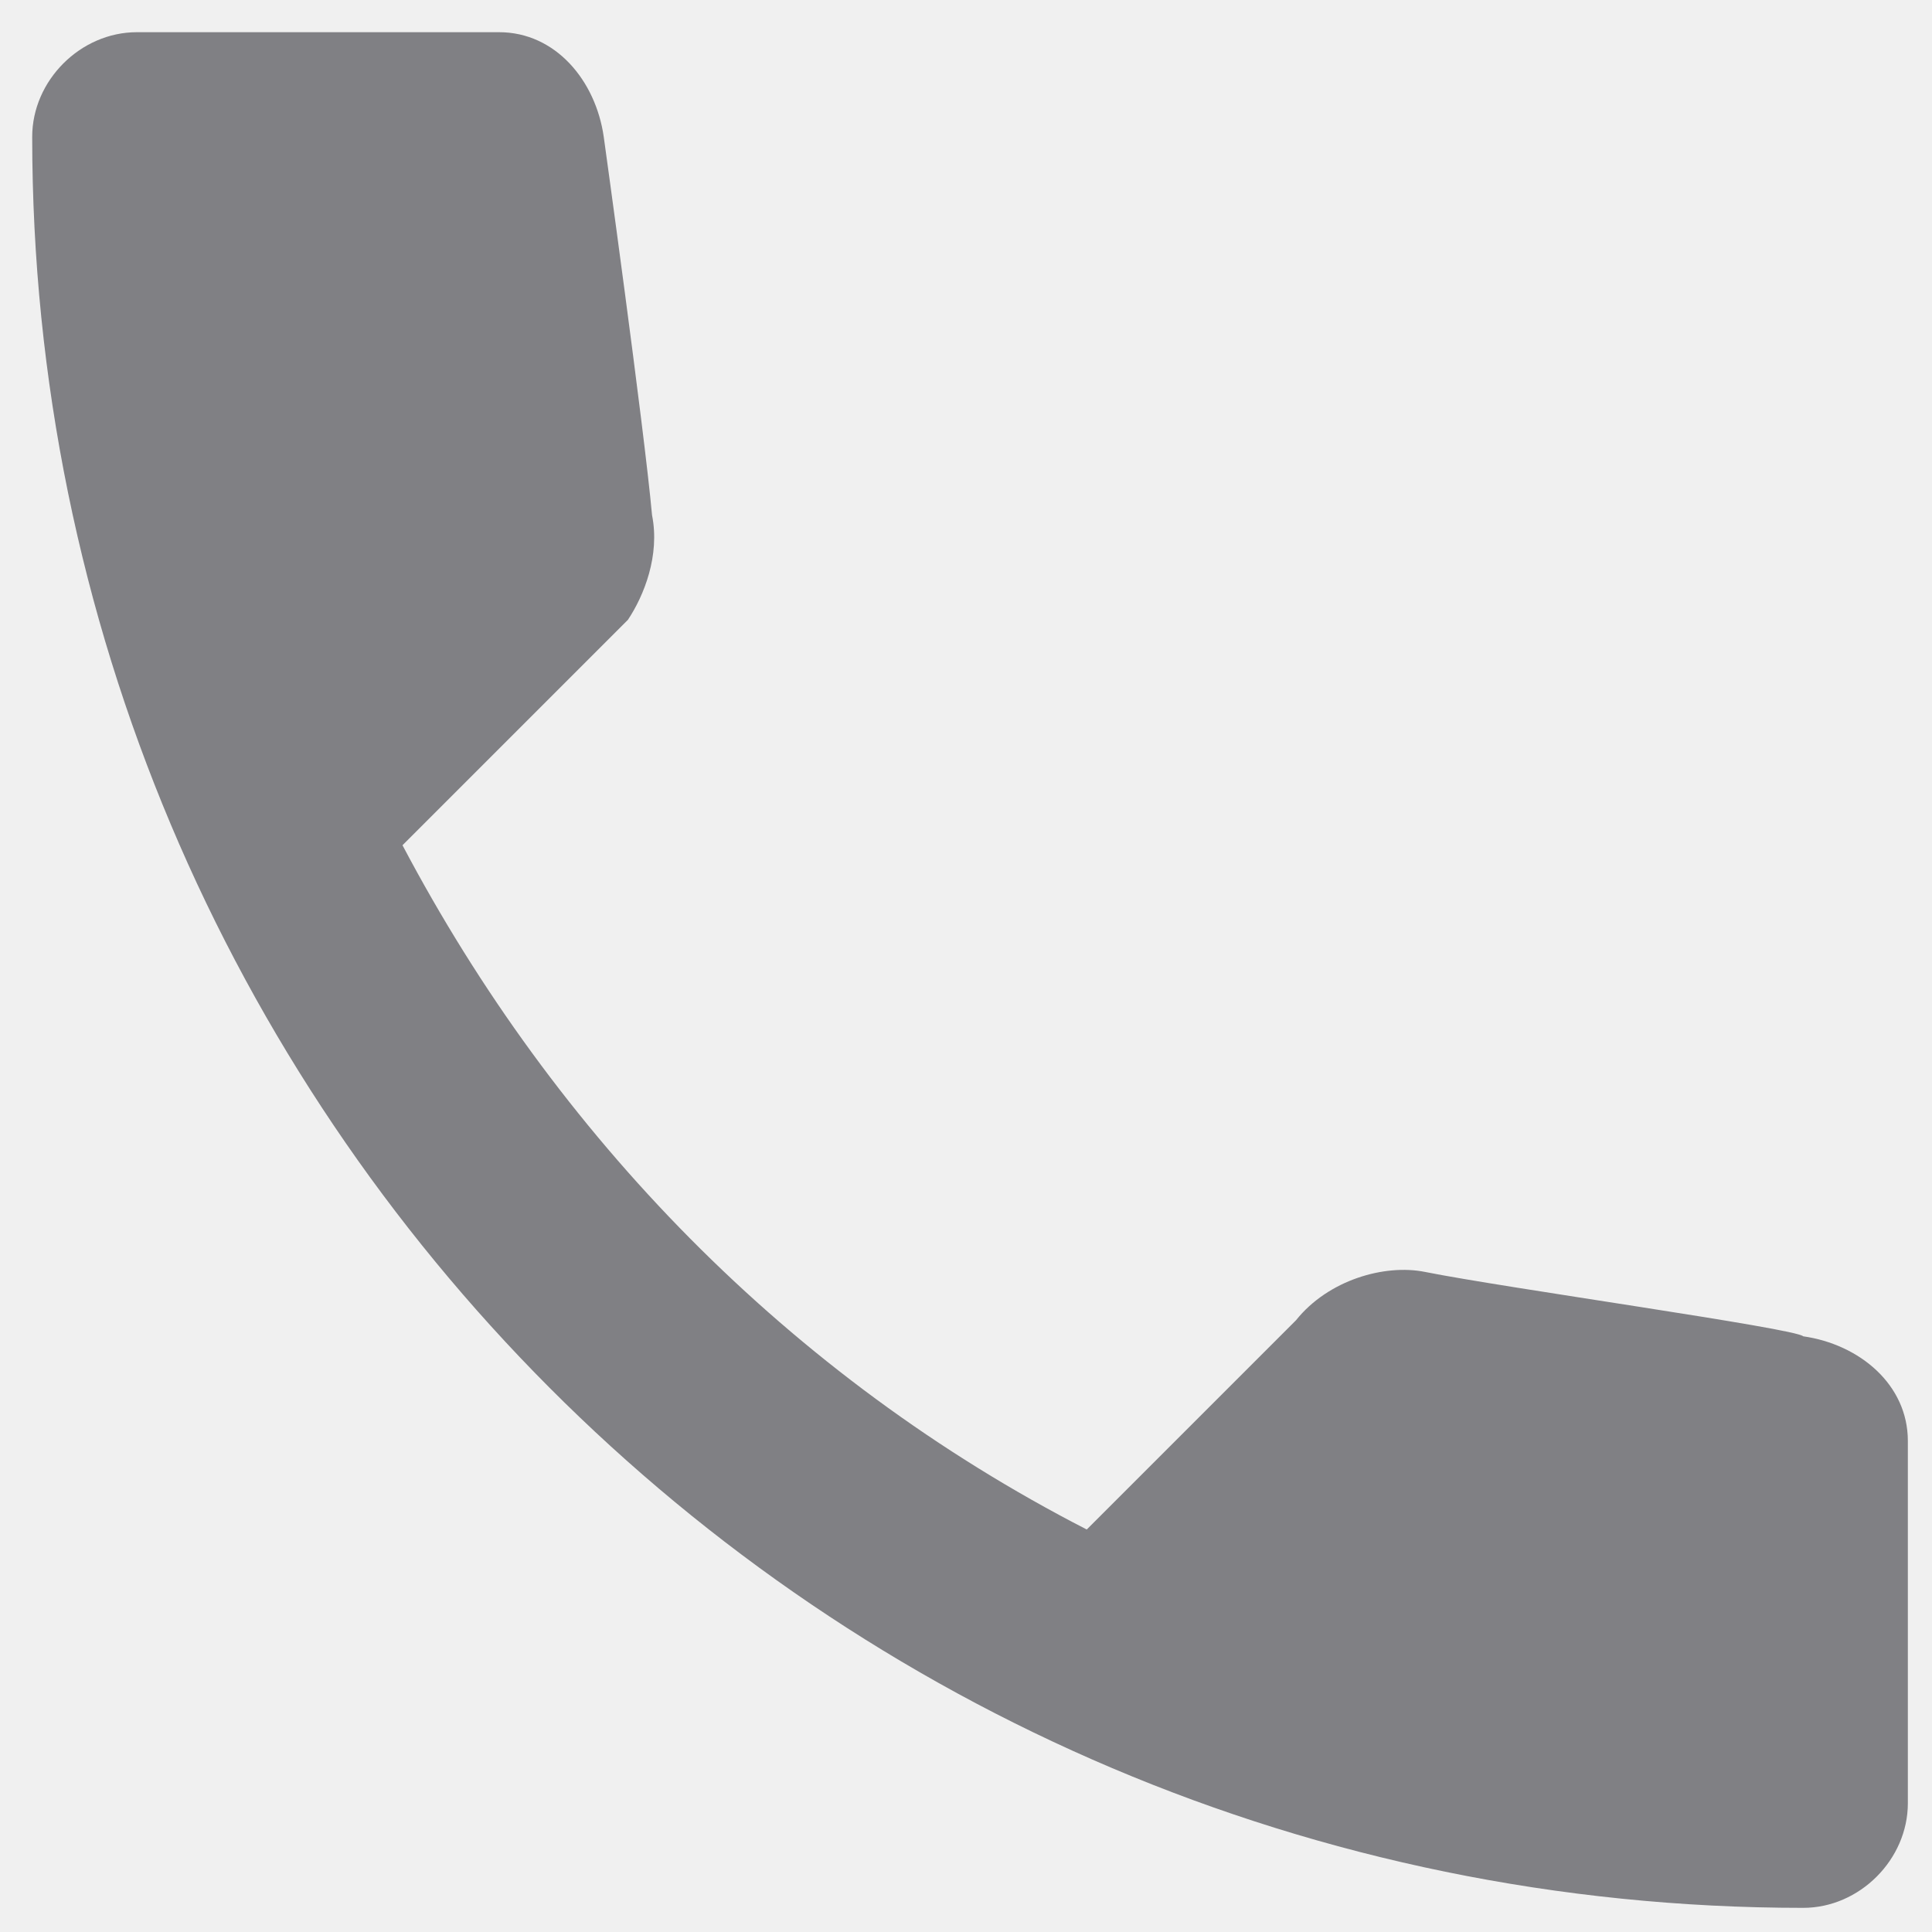
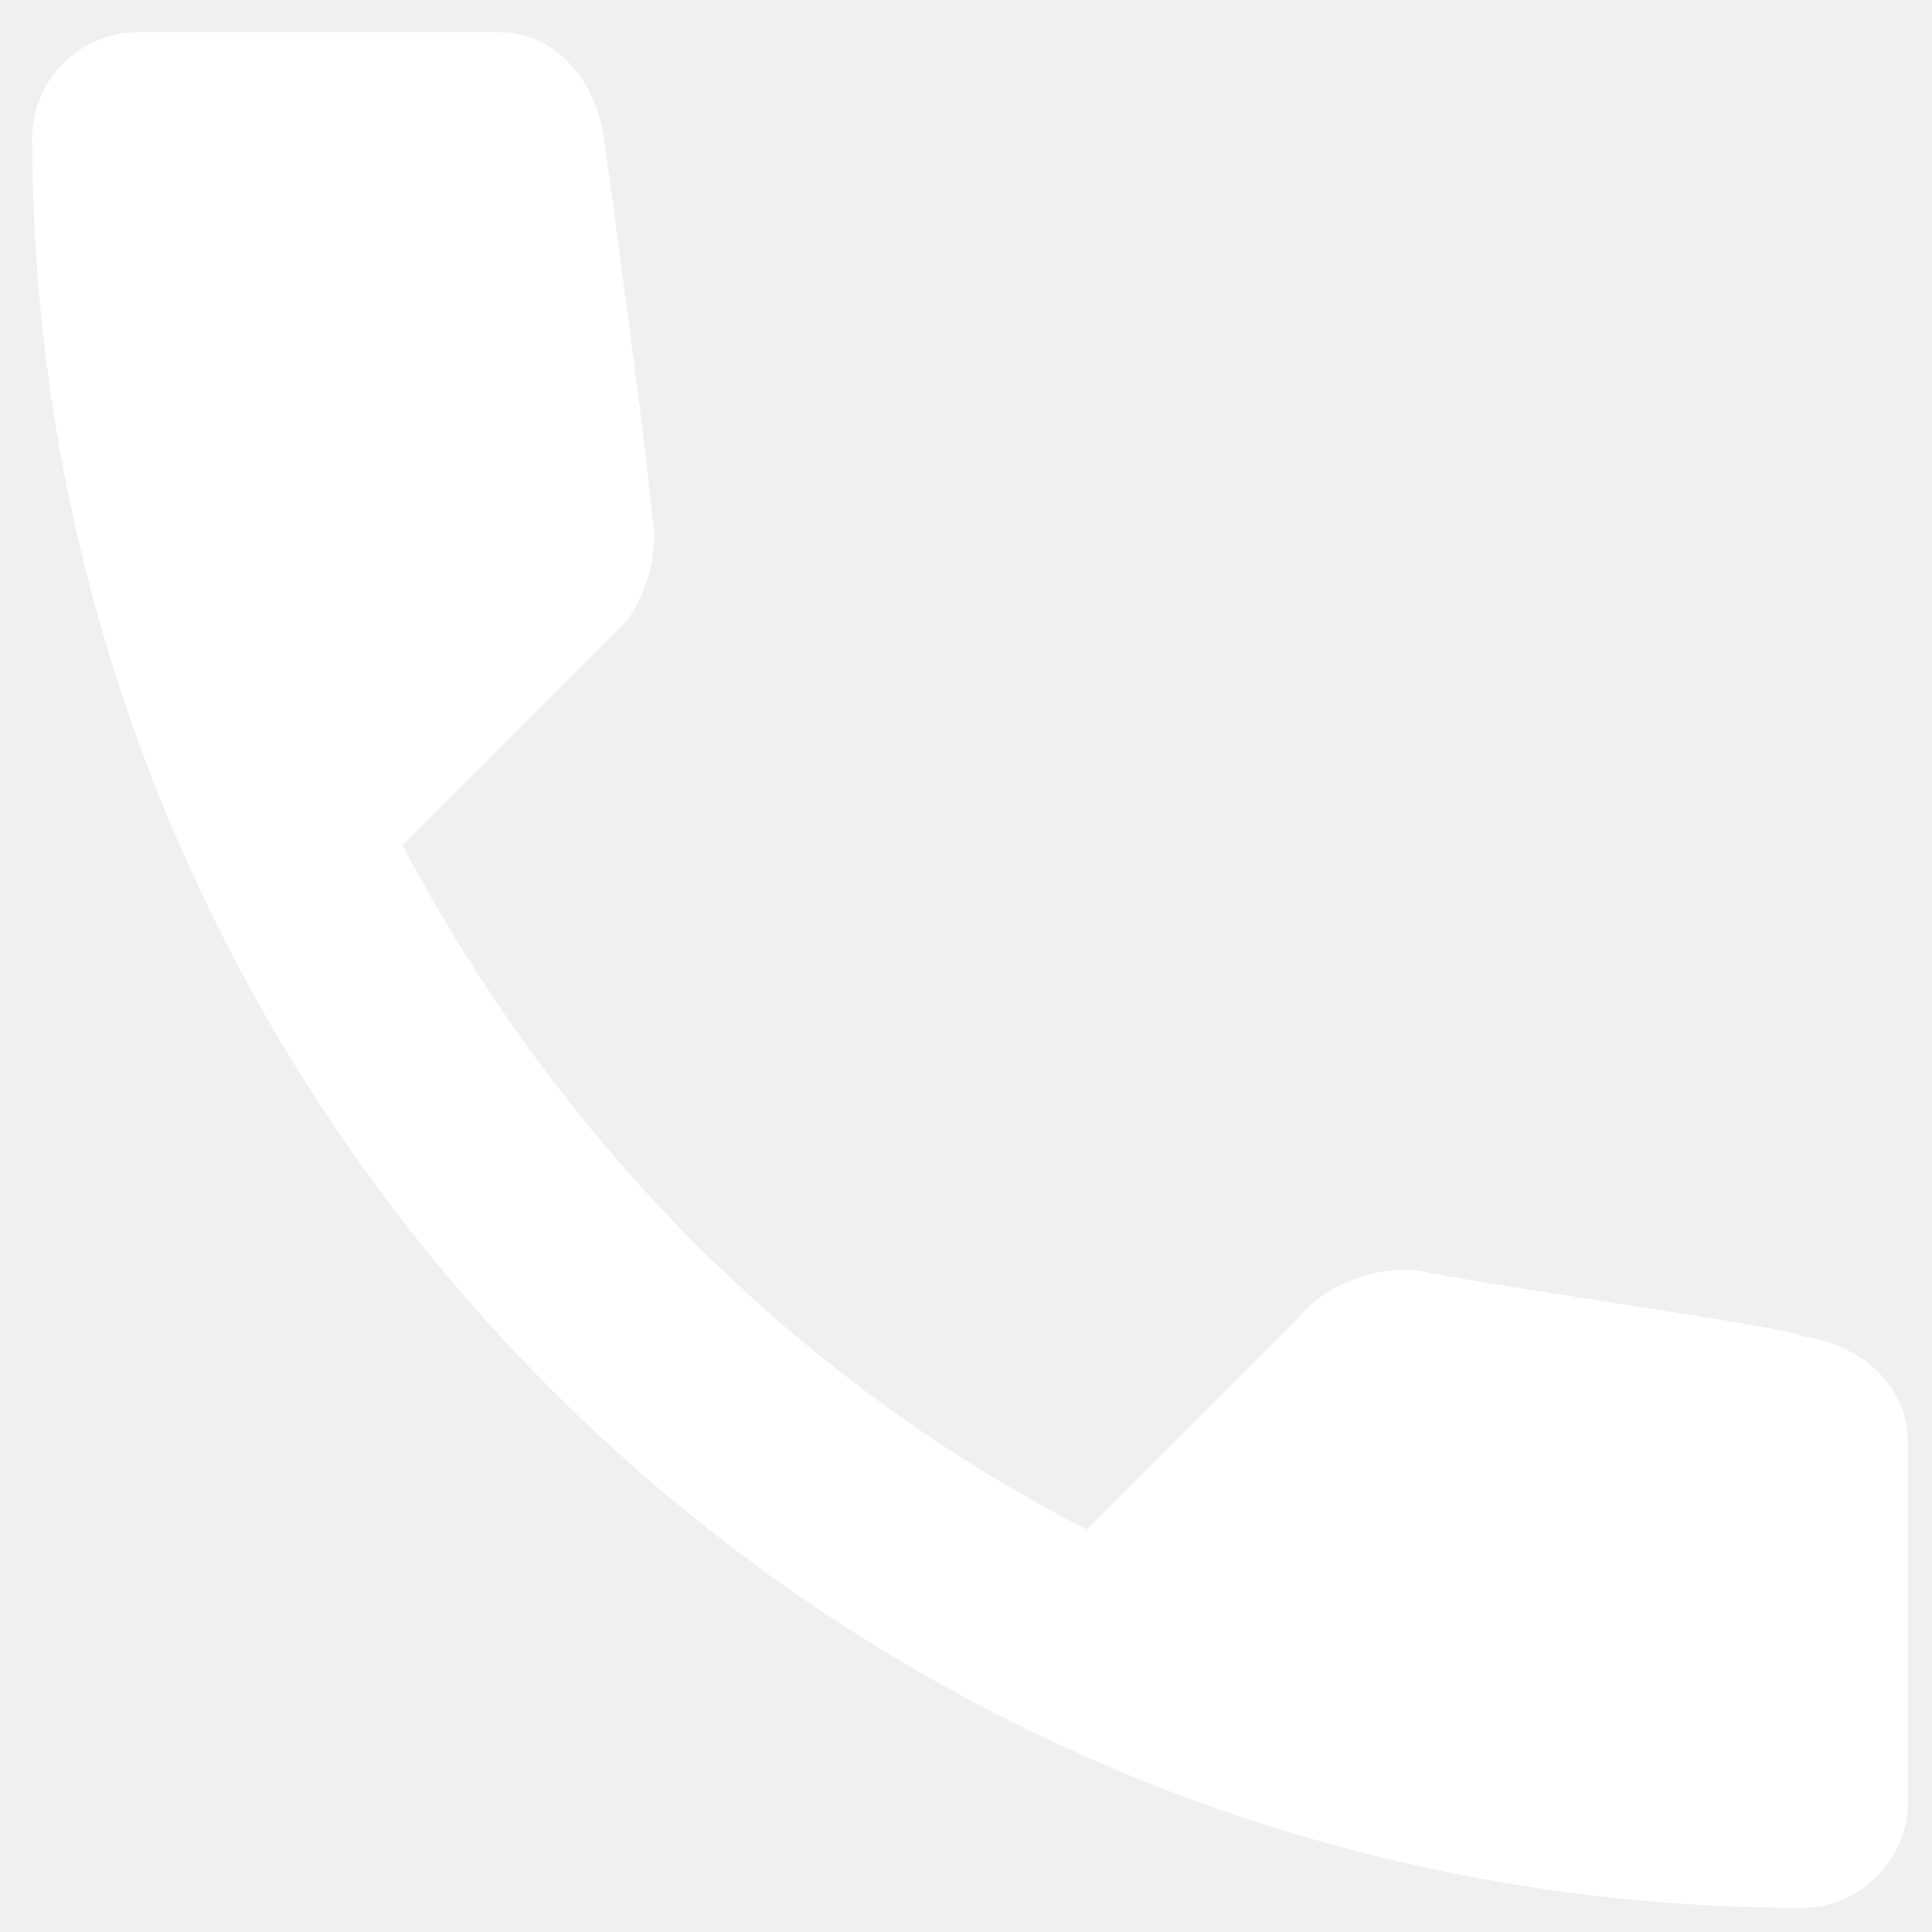
<svg xmlns="http://www.w3.org/2000/svg" enable-background="new 0 0 24 24" version="1.1" viewBox="0 0 24 24" xml:space="preserve">
  <style type="text/css">
	.st0{fill:#808084;}
</style>
-   <path class="st0" d="M17.7,15.8c-0.5-0.1-1.2,0.1-1.6,0.6L13.5,19c-3.7-1.9-6.6-4.9-8.5-8.5l2.8-2.8C8,7.4,8.2,6.9,8.1,6.4  C8,5.3,7.5,1.7,7.5,1.7C7.4,1,6.9,0.4,6.2,0.4H1.7C1,0.4,0.4,1,0.4,1.7c0,12.1,9.8,22,22,22c0.7,0,1.3-0.6,1.3-1.3v-4.5  c0-0.7-0.6-1.2-1.3-1.3C22.3,16.5,18.7,16,17.7,15.8z" fill="#fff" />
+   <path d="m17.7 15.8c-0.5-0.1-1.2 0.1-1.6 0.6l-2.6 2.6c-3.7-1.9-6.6-4.9-8.5-8.5l2.8-2.8c0.2-0.3 0.4-0.8 0.3-1.3-0.1-1.1-0.6-4.7-0.6-4.7-0.1-0.7-0.6-1.3-1.3-1.3h-4.5c-0.7 0-1.3 0.6-1.3 1.3 0 12.1 9.8 22 22 22 0.7 0 1.3-0.6 1.3-1.3v-4.5c0-0.7-0.6-1.2-1.3-1.3-0.1-0.1-3.7-0.6-4.7-0.8z" fill="#fff" />
</svg>
